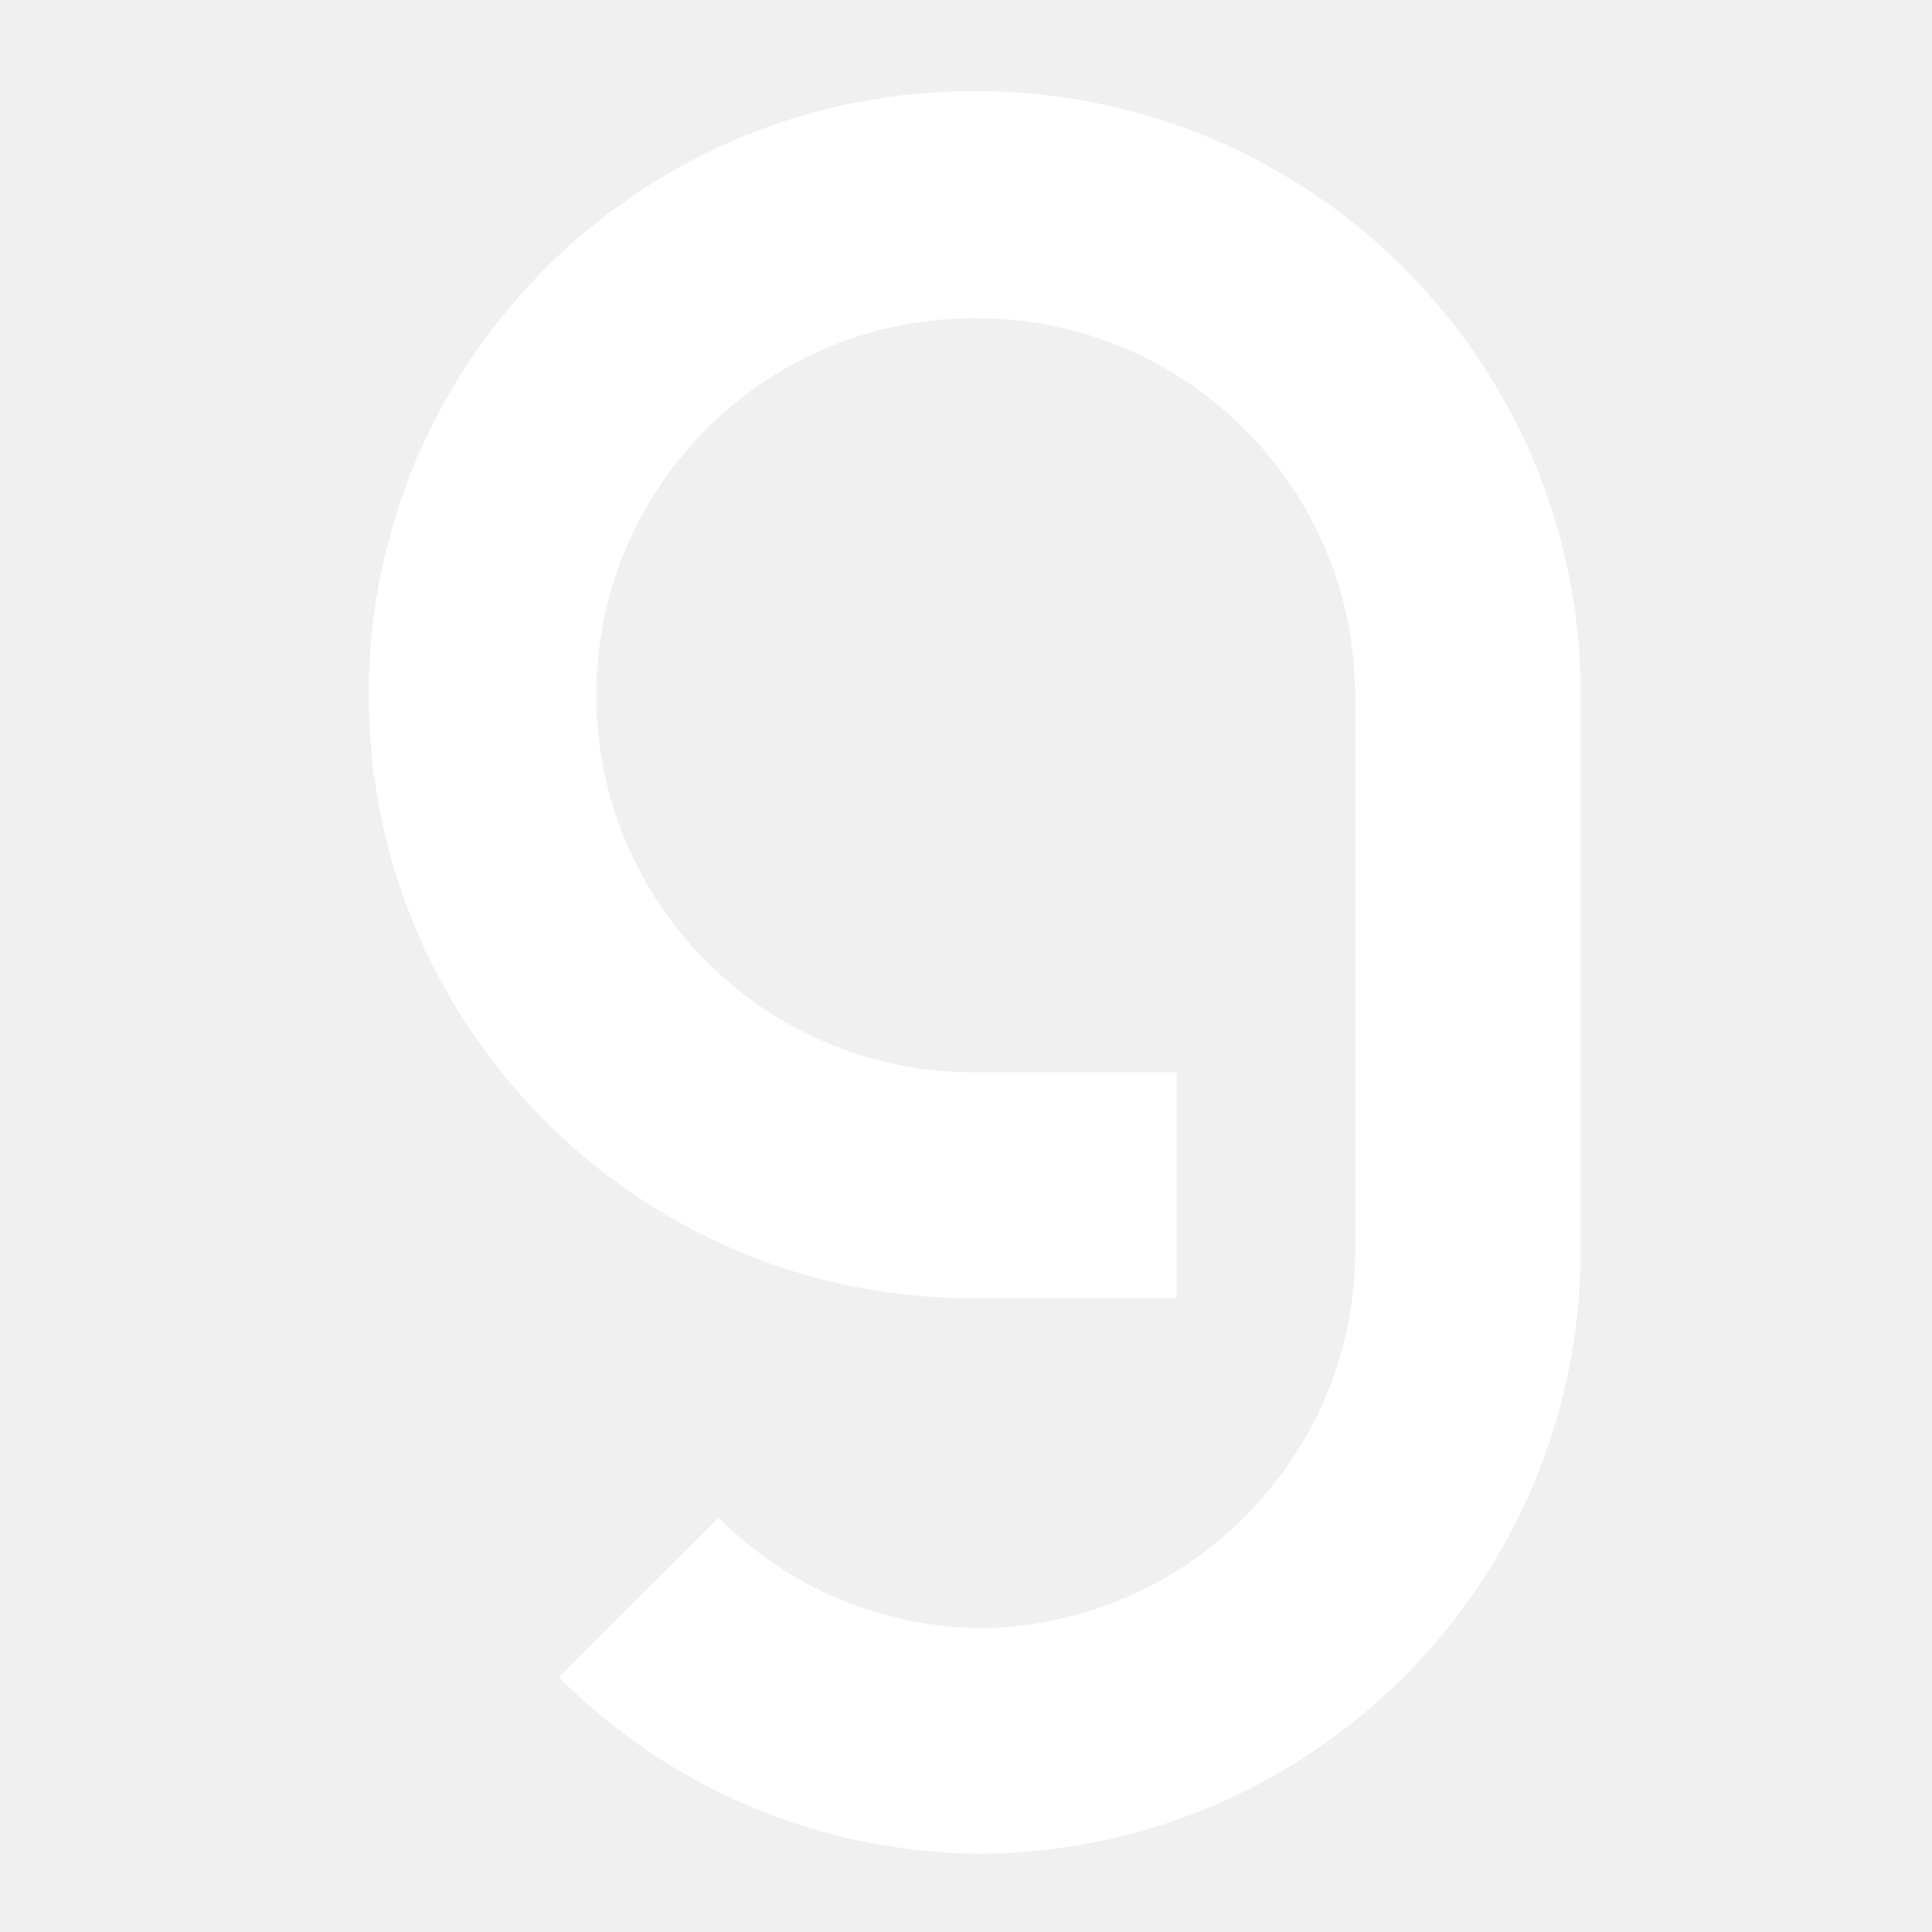
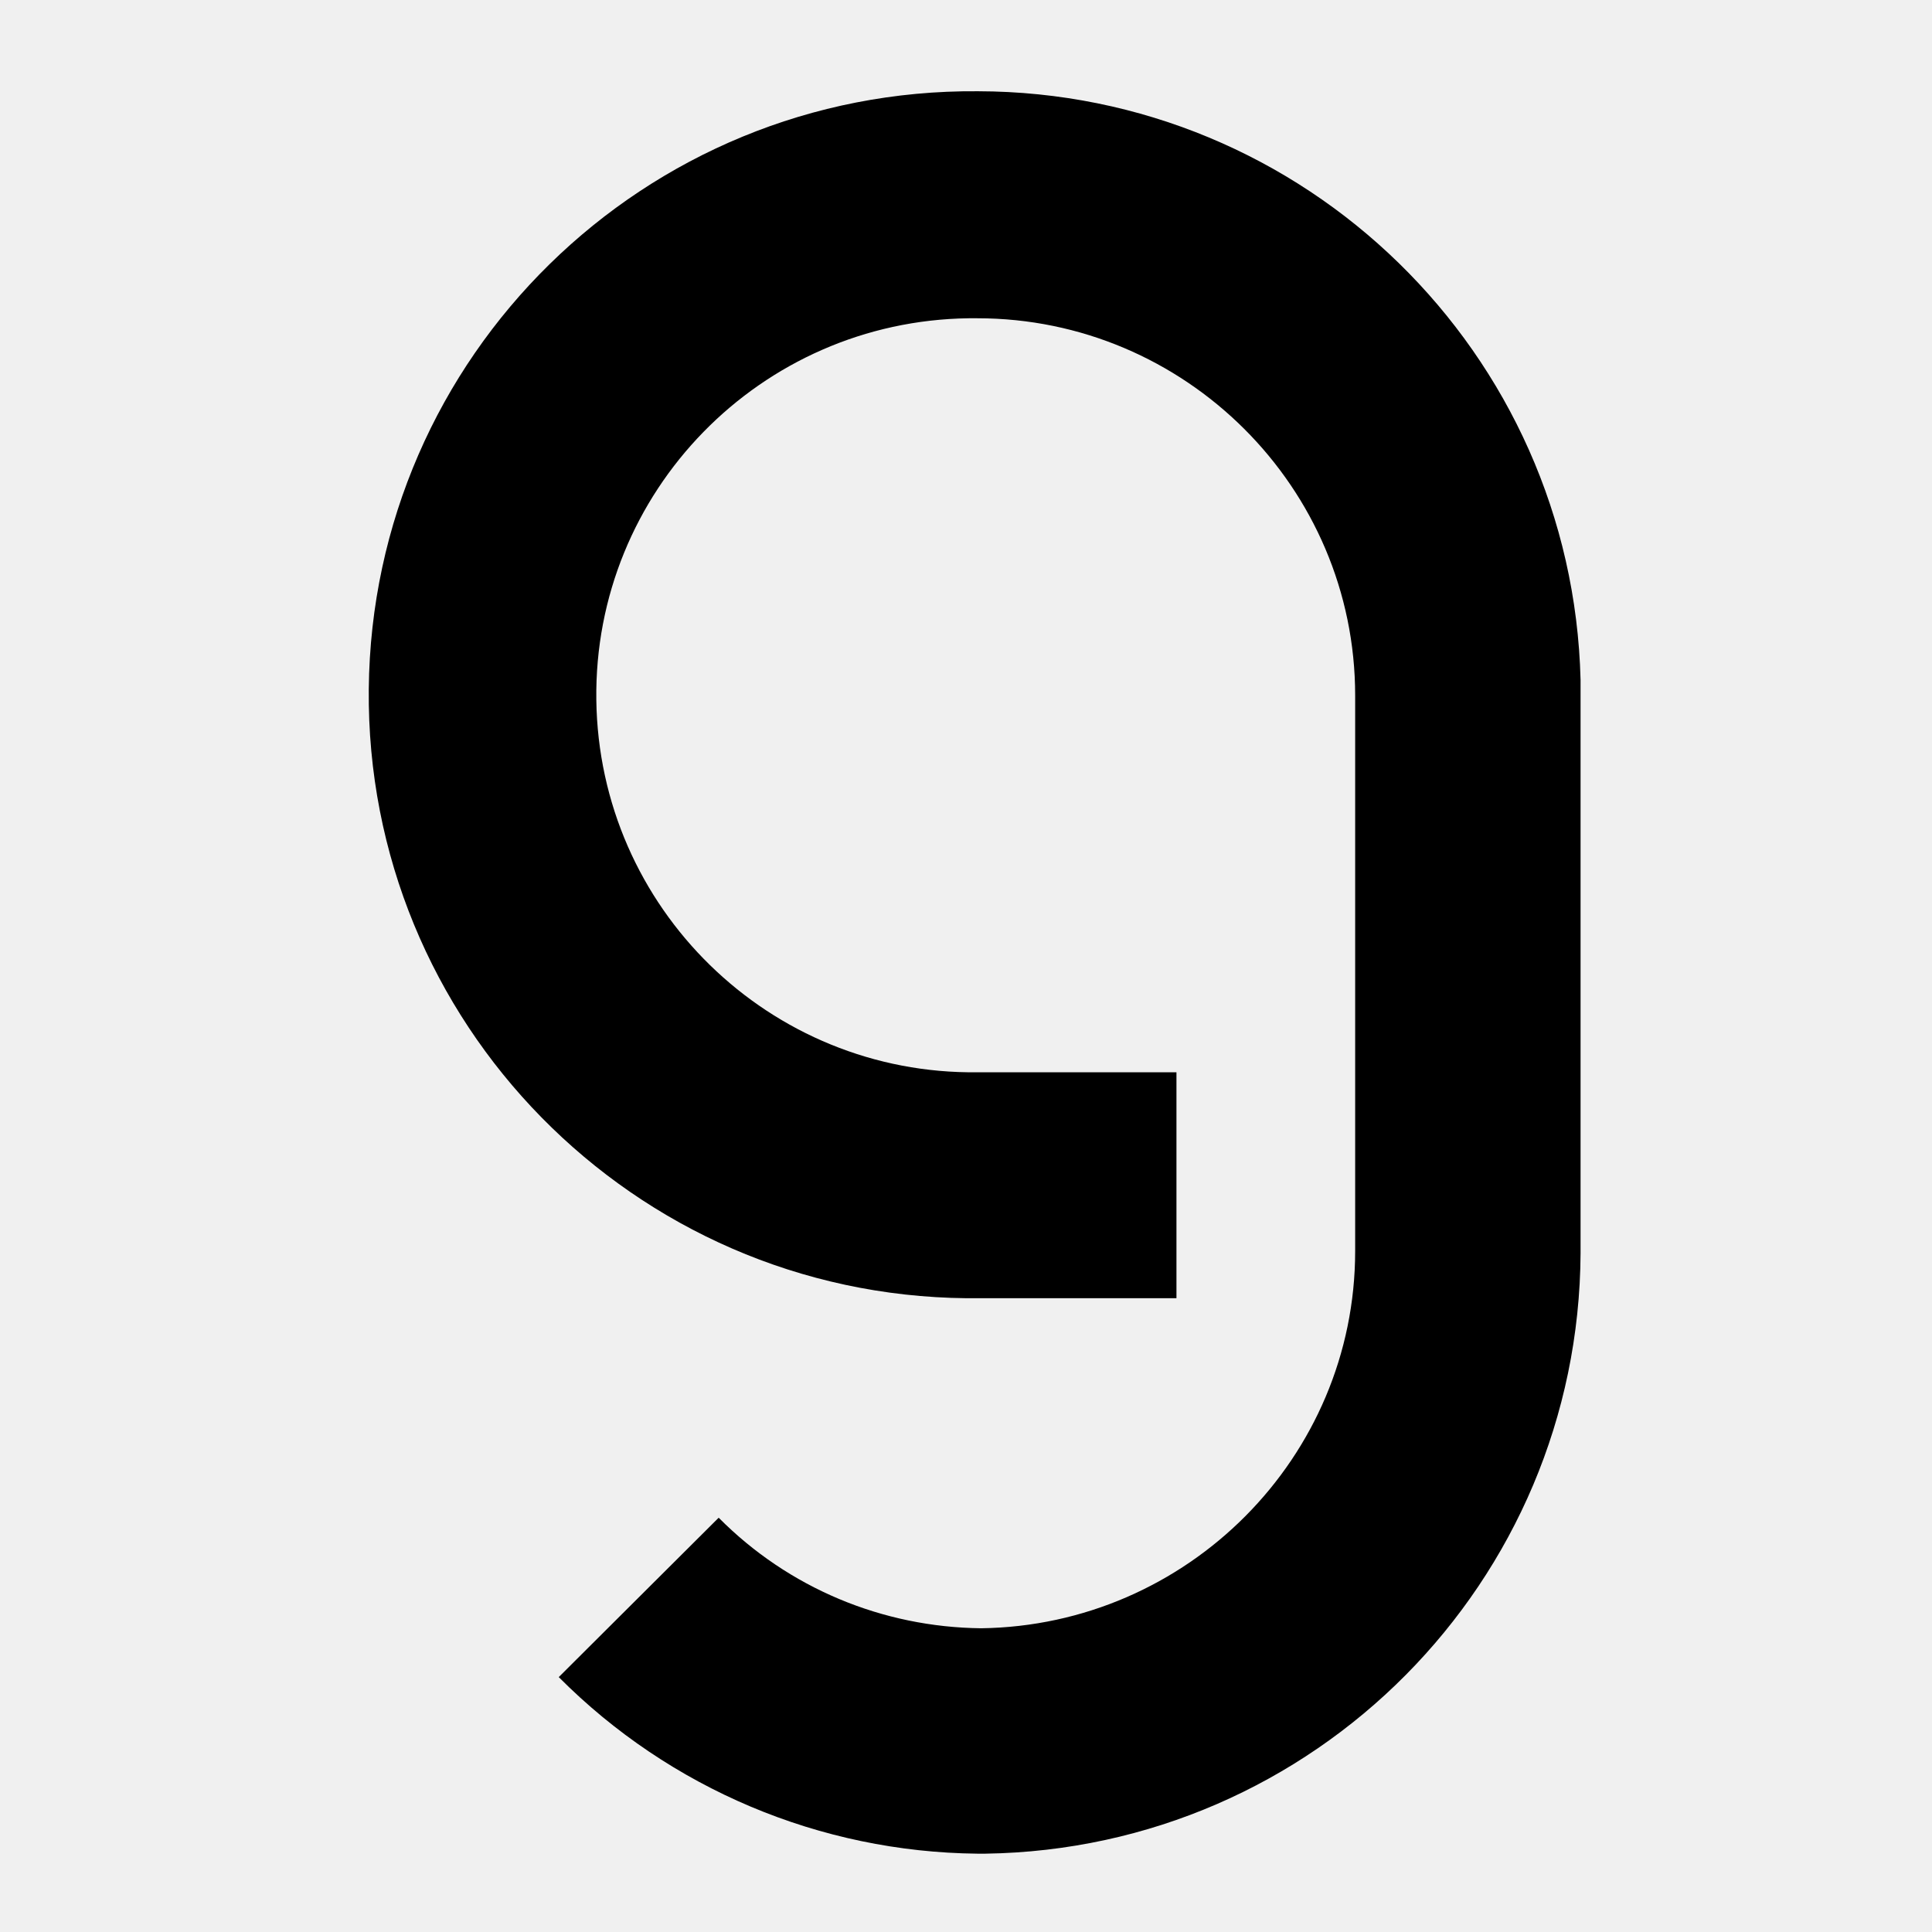
<svg xmlns="http://www.w3.org/2000/svg" width="360" height="360" xml:space="preserve" version="1.1">
  <g>
    <g id="b2f7b41e-5b1c-483f-8109-ccaa545fff97" transform="matrix(1 0 0 1 540 540)" />
    <g id="svg_2" transform="matrix(1 0 0 1 181.71 540)">
-       <path id="svg_3" fill="#FFFFFF" stroke-miterlimit="4" stroke-linejoin=" miter" stroke-dashoffset="0" stroke-dasharray=" none" stroke=" none" stroke-linecap=" butt" d="m0.505,-522.996c-62.1,-0.5 -112.9,49.3 -113.5,111.4c-0.6,62.1 49.3,112.9 111.4,113.5c0.7,0 1.4,0 2.1,0l37,0l0,-42.1l-37,0c-38.8,0.5 -70.6,-30.6 -71.1,-69.4c-0.5,-38.8 30.6,-70.6 69.4,-71.1c0.5,0 1.1,0 1.6,0c38.7,0 70.4,31.5 70.4,70.3l0,0l0,103.5l0,0c0,38.5 -31.3,69.8 -69.7,70.3c-18.4,-0.2 -35.9,-7.5 -48.9,-20.6l-29.8,29.7c20.7,20.8 48.7,32.6 78,32.9l0,0l1.5,0l0,0c61.3,-0.9 110.6,-50.6 110.9,-111.9l0,-106.8c-1.5,-61 -51.4,-109.6 -112.3,-109.7l0,0l0,0z" vector-effect="non-scaling-stroke" />
+       <path id="svg_3" stroke-miterlimit="4" stroke-linejoin=" miter" stroke-dashoffset="0" stroke-dasharray=" none" stroke=" none" stroke-linecap=" butt" d="m0.505,-522.996c-62.1,-0.5 -112.9,49.3 -113.5,111.4c-0.6,62.1 49.3,112.9 111.4,113.5c0.7,0 1.4,0 2.1,0l37,0l0,-42.1l-37,0c-38.8,0.5 -70.6,-30.6 -71.1,-69.4c-0.5,-38.8 30.6,-70.6 69.4,-71.1c0.5,0 1.1,0 1.6,0c38.7,0 70.4,31.5 70.4,70.3l0,0l0,103.5l0,0c0,38.5 -31.3,69.8 -69.7,70.3c-18.4,-0.2 -35.9,-7.5 -48.9,-20.6l-29.8,29.7c20.7,20.8 48.7,32.6 78,32.9l0,0l1.5,0l0,0c61.3,-0.9 110.6,-50.6 110.9,-111.9l0,-106.8c-1.5,-61 -51.4,-109.6 -112.3,-109.7l0,0l0,0z" vector-effect="non-scaling-stroke" />
    </g>
  </g>
</svg>
